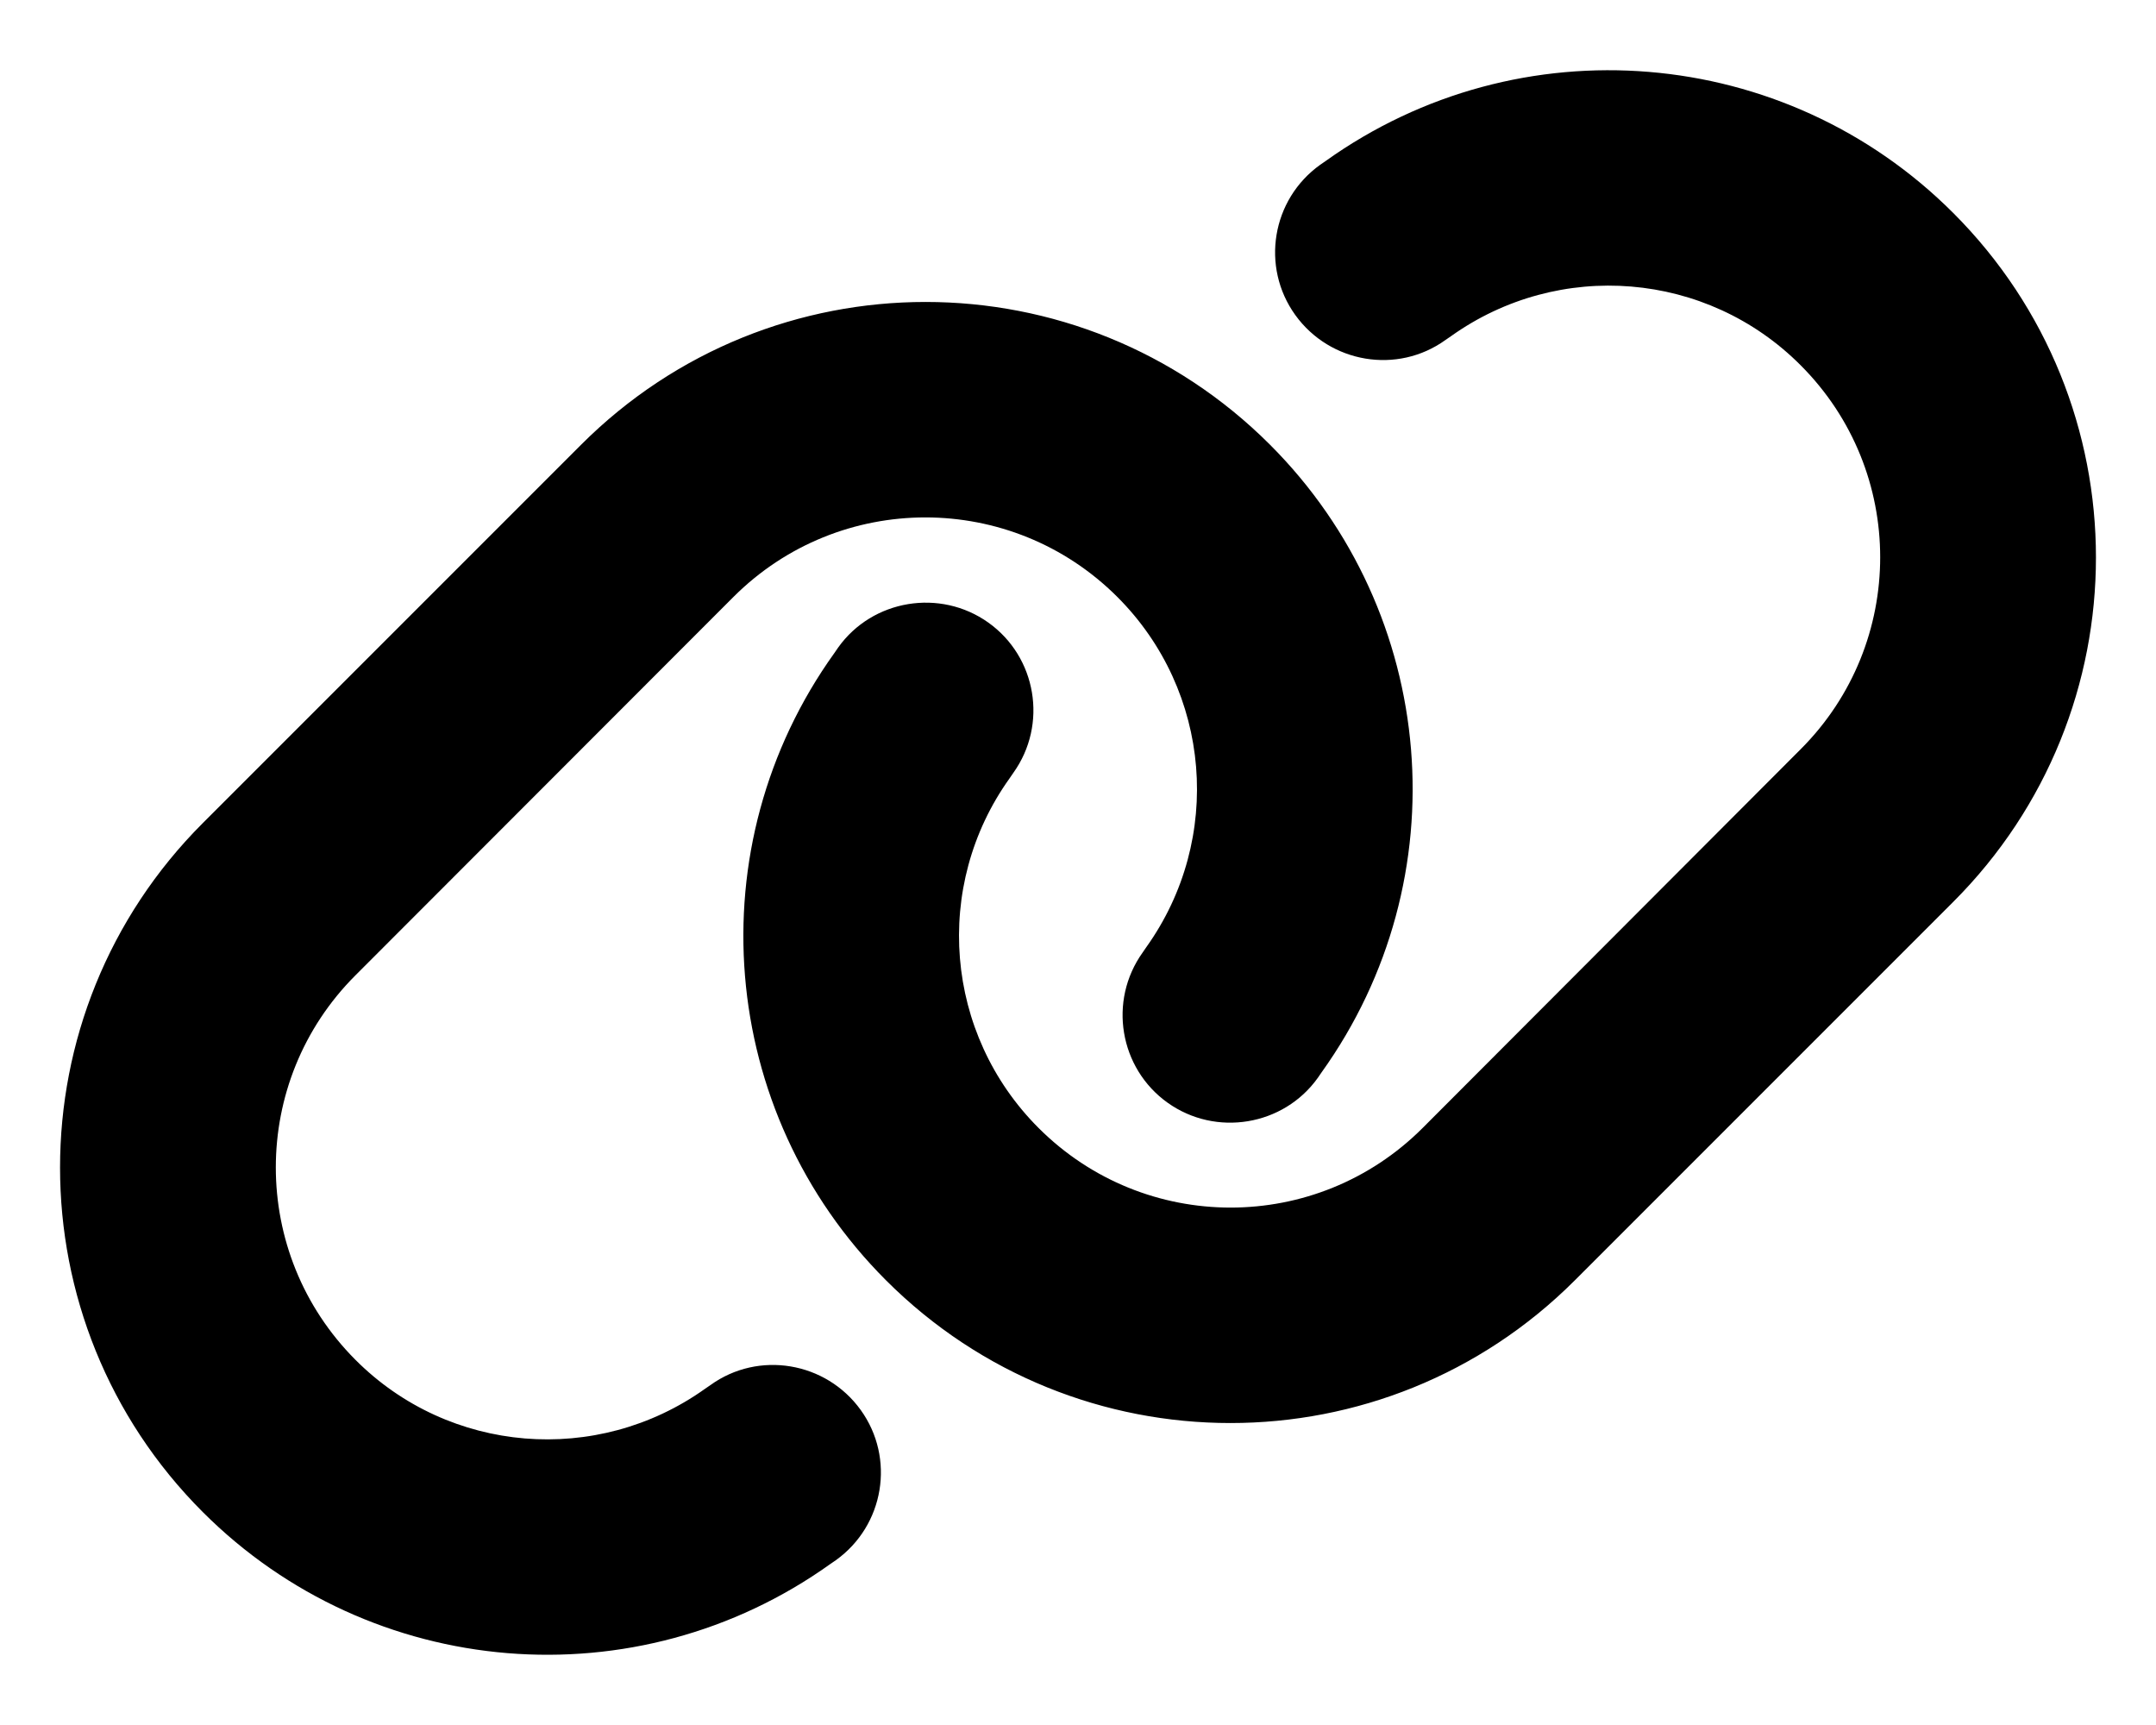
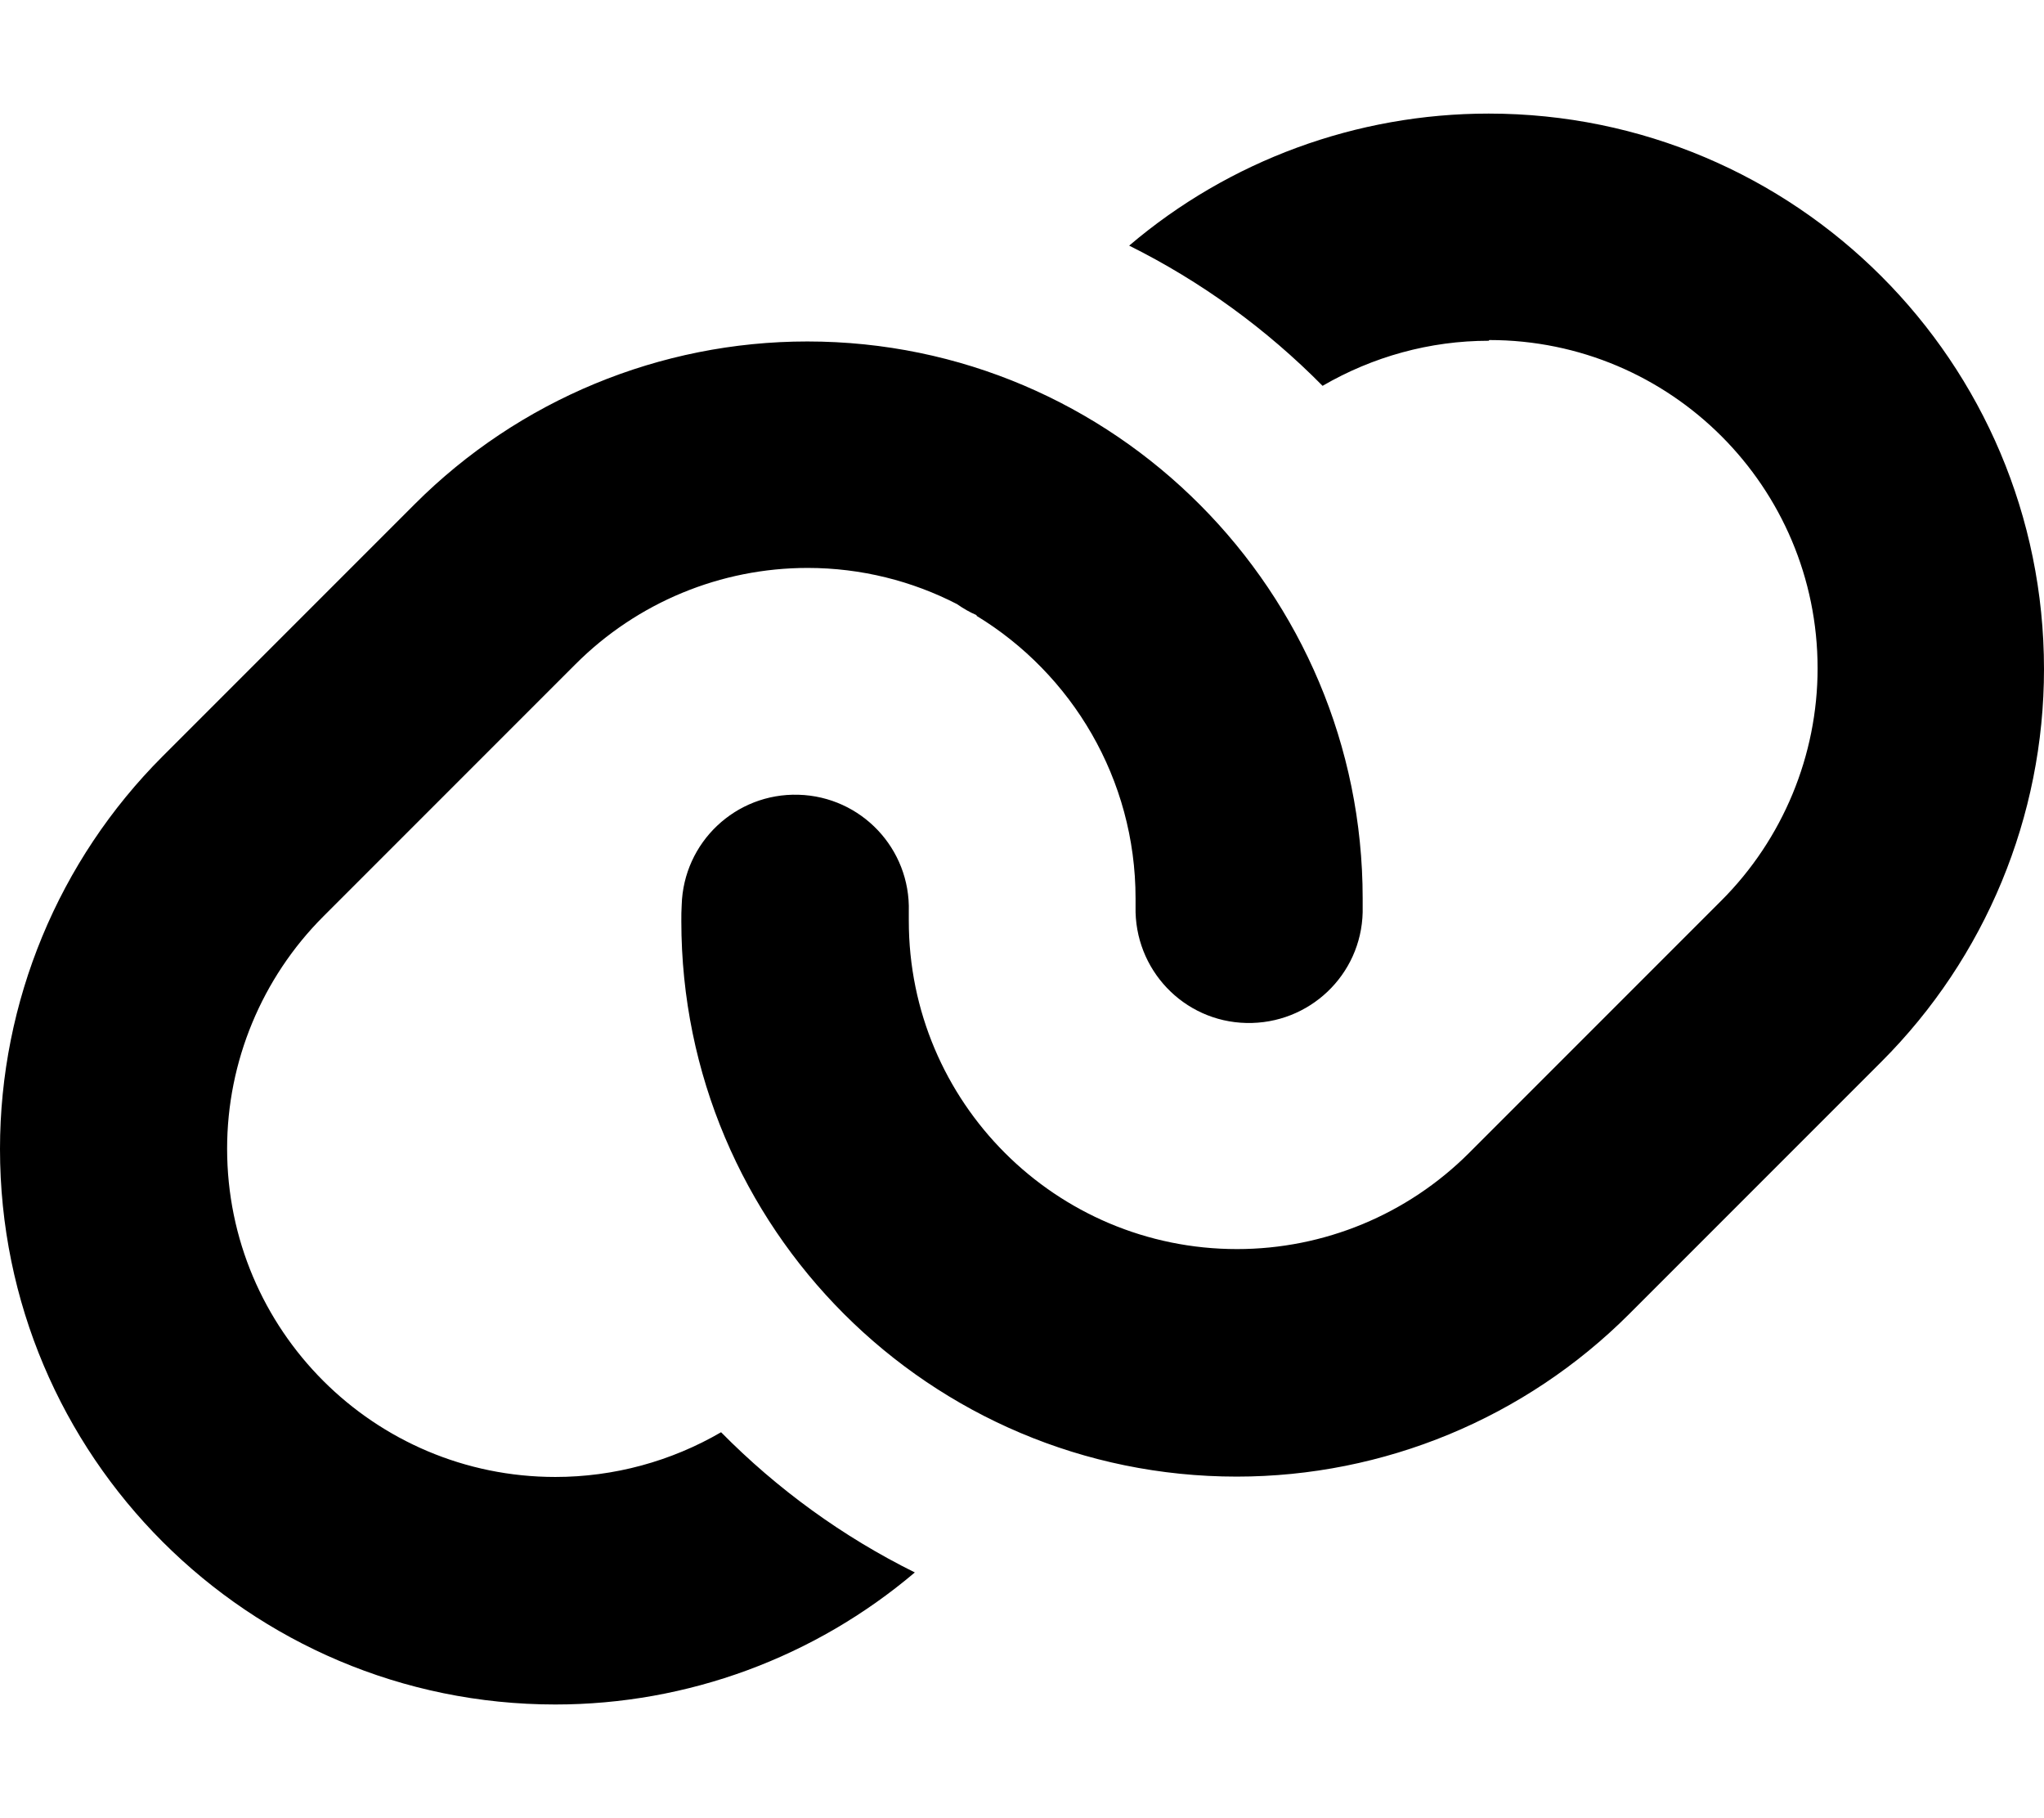
- <svg xmlns="http://www.w3.org/2000/svg" viewBox="0 0 640 512">
-   <path d="M579.8 267.7c56.5-56.5 56.5-148 0-204.5c-50-50-128.8-56.5-186.3-15.4l-1.6 1.1c-14.4 10.3-17.7 30.3-7.4 44.6s30.3 17.7 44.6 7.4l1.6-1.1c32.1-22.9 76-19.3 103.8 8.6c31.5 31.5 31.5 82.5 0 114L422.3 334.8c-31.5 31.5-82.5 31.5-114 0c-27.9-27.9-31.5-71.8-8.6-103.8l1.1-1.6c10.3-14.4 6.9-34.4-7.4-44.6s-34.4-6.9-44.6 7.4l-1.1 1.6C206.5 251.2 213 330 263 380c56.5 56.5 148 56.5 204.5 0L579.8 267.7zM60.2 244.3c-56.5 56.5-56.5 148 0 204.5c50 50 128.8 56.5 186.3 15.4l1.6-1.1c14.4-10.3 17.7-30.3 7.4-44.6s-30.3-17.7-44.6-7.4l-1.6 1.1c-32.1 22.9-76 19.3-103.8-8.6C74 372 74 321 105.5 289.5L217.7 177.2c31.5-31.5 82.5-31.5 114 0c27.9 27.9 31.5 71.8 8.6 103.9l-1.1 1.6c-10.3 14.4-6.9 34.4 7.4 44.6s34.4 6.9 44.6-7.4l1.1-1.6C433.5 260.8 427 182 377 132c-56.5-56.5-148-56.5-204.5 0L60.2 244.3z" />
+ <svg xmlns="http://www.w3.org/2000/svg" viewBox="0 0 576 512">
+   <path fill="currentColor" d="M419.5 96c-16.6 0-32.7 4.5-46.8 12.7-15.8-16-34.2-29.4-54.5-39.5 28.2-24 64.1-37.2 101.3-37.2 86.4 0 156.5 70 156.5 156.5 0 41.5-16.5 81.3-45.8 110.6l-71.1 71.1c-29.3 29.3-69.1 45.8-110.6 45.8-86.4 0-156.5-70-156.5-156.5 0-1.5 0-3 .1-4.5 .5-17.7 15.2-31.6 32.9-31.1s31.6 15.2 31.1 32.9c0 .9 0 1.8 0 2.6 0 51.1 41.4 92.5 92.5 92.5 24.5 0 48-9.7 65.4-27.1l71.1-71.1c17.3-17.3 27.1-40.9 27.1-65.4 0-51.1-41.4-92.5-92.5-92.5zM275.2 173.3c-1.9-.8-3.8-1.9-5.5-3.1-12.6-6.5-27-10.2-42.1-10.2-24.5 0-48 9.7-65.4 27.1L91.1 258.2c-17.3 17.3-27.1 40.9-27.1 65.4 0 51.1 41.4 92.5 92.5 92.5 16.5 0 32.6-4.4 46.7-12.6 15.8 16 34.2 29.4 54.6 39.5-28.2 23.9-64 37.2-101.3 37.2-86.4 0-156.5-70-156.5-156.5 0-41.5 16.5-81.3 45.8-110.6l71.1-71.1c29.3-29.3 69.1-45.8 110.6-45.8 86.6 0 156.5 70.6 156.5 156.9 0 1.3 0 2.6 0 3.9-.4 17.7-15.1 31.6-32.8 31.2s-31.6-15.1-31.2-32.8c0-.8 0-1.5 0-2.3 0-33.7-18-63.3-44.8-79.6z" />
</svg>
